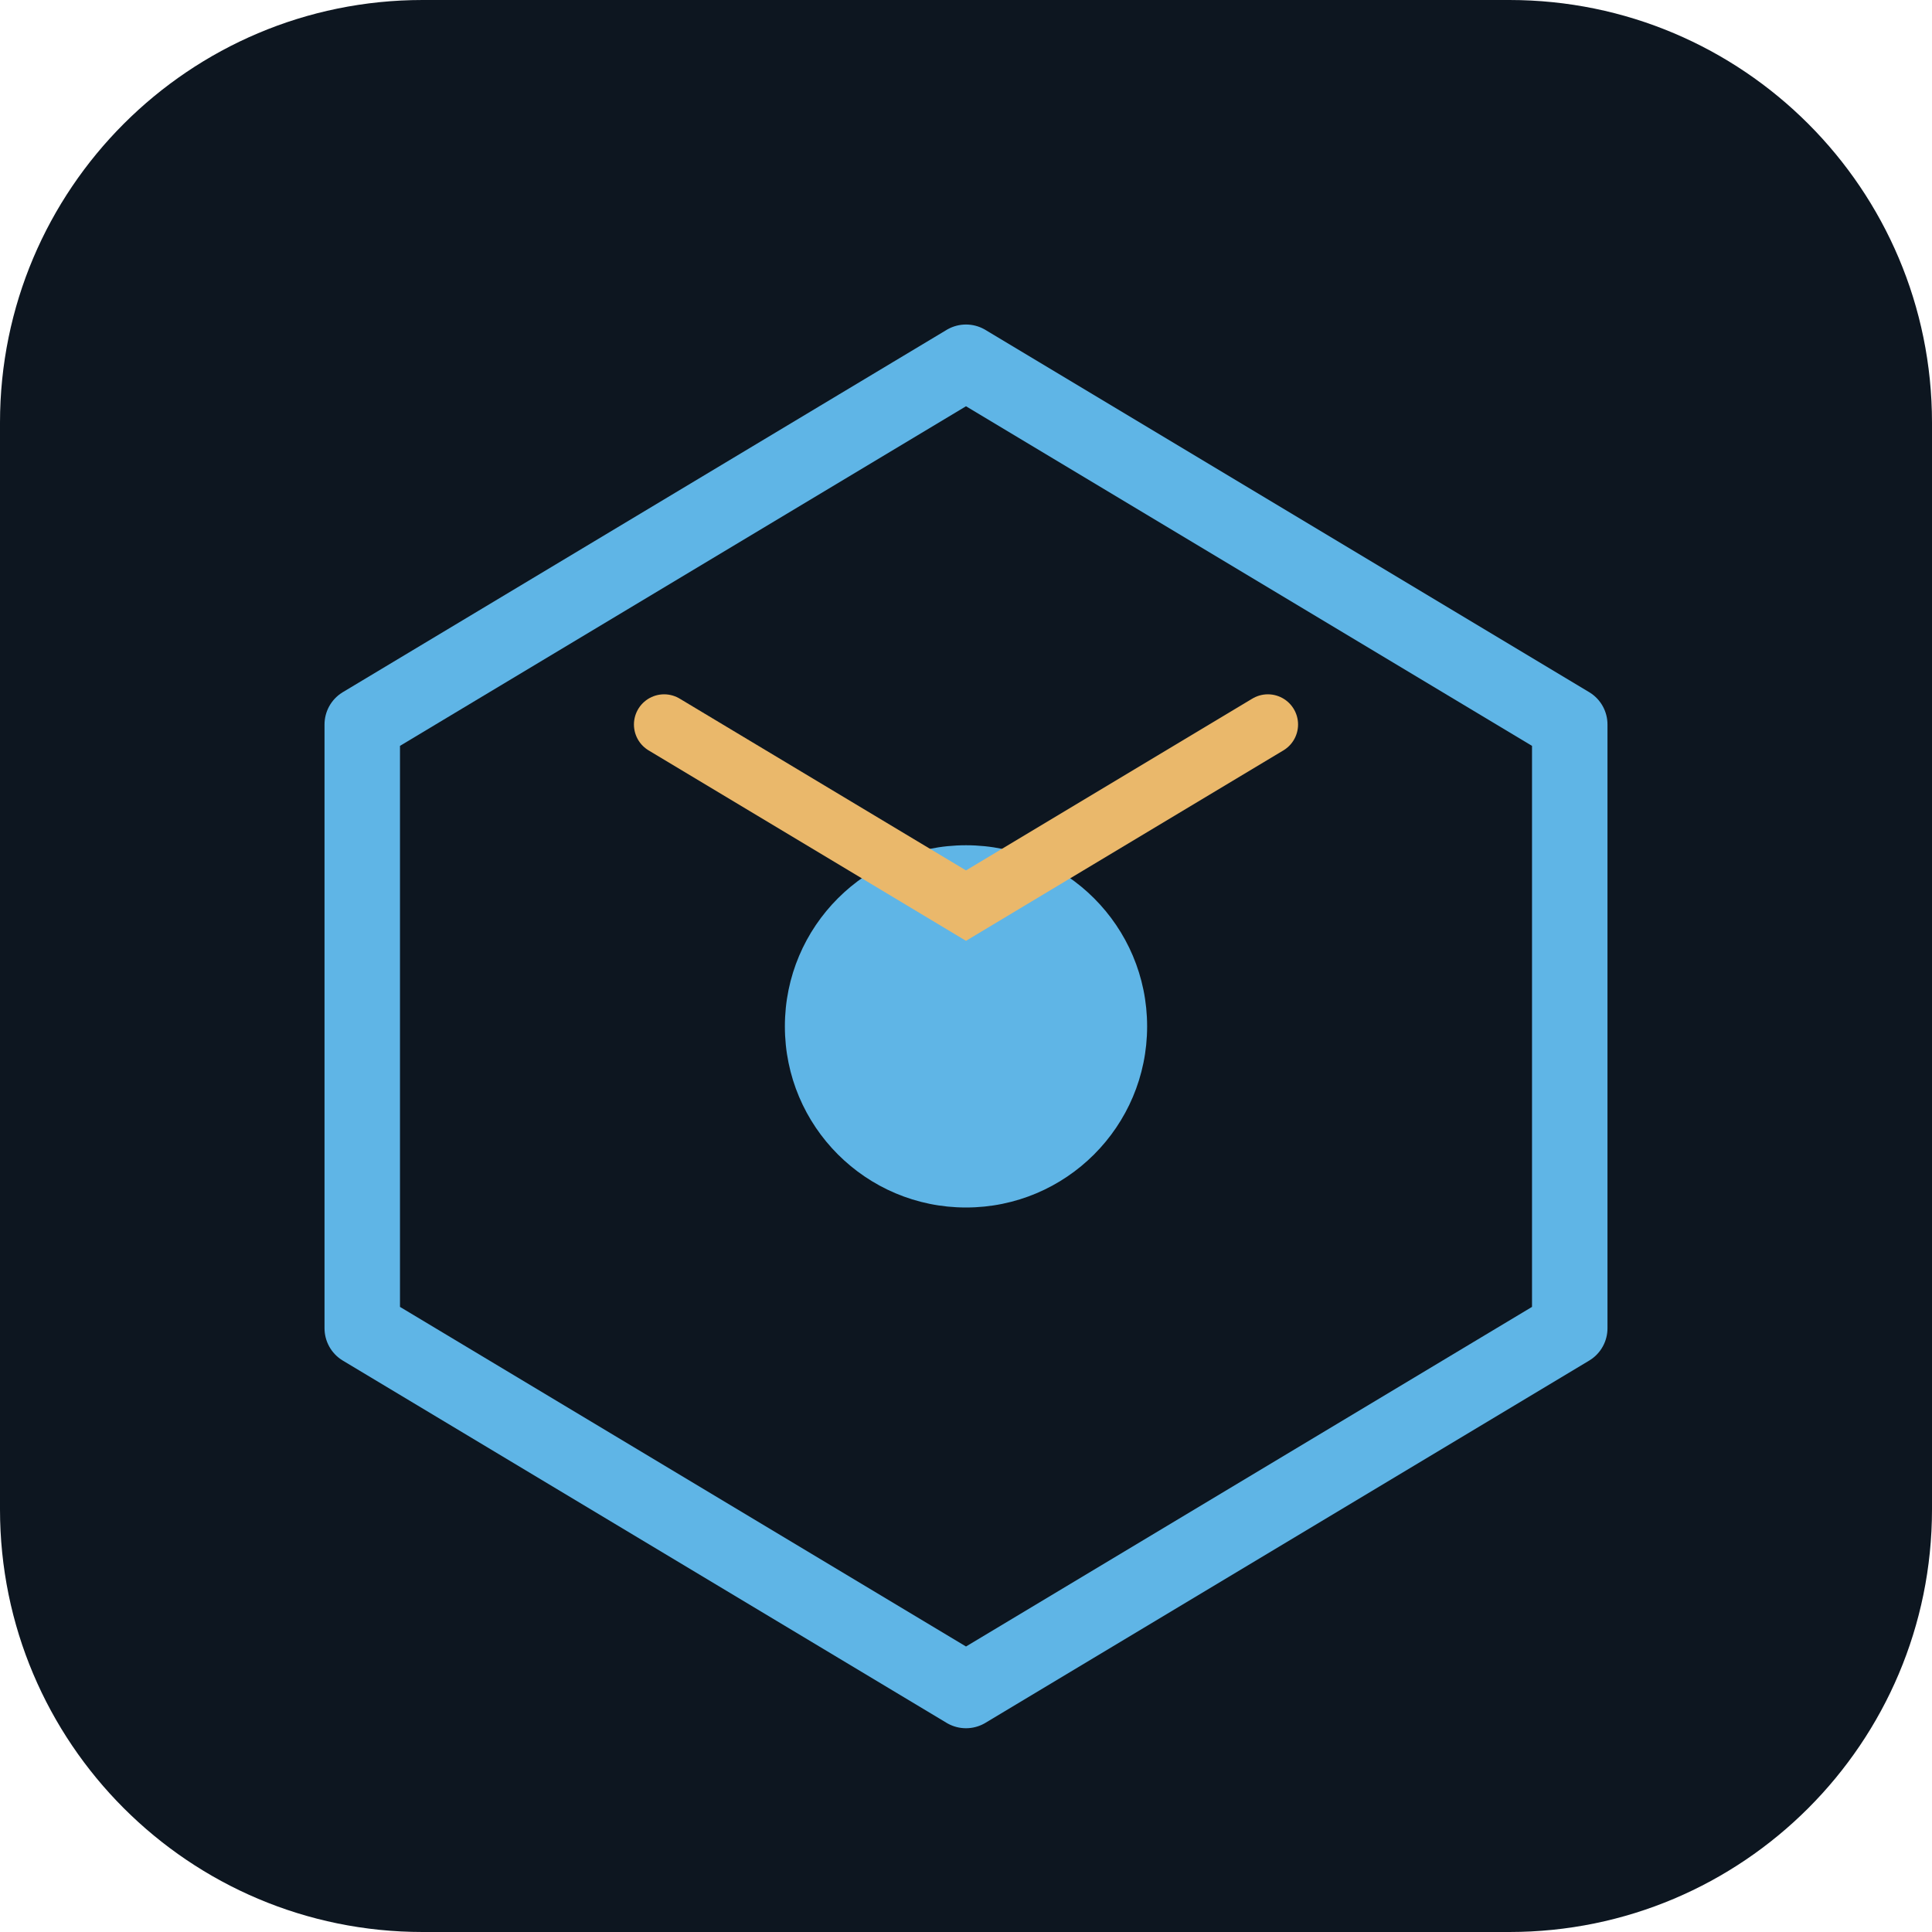
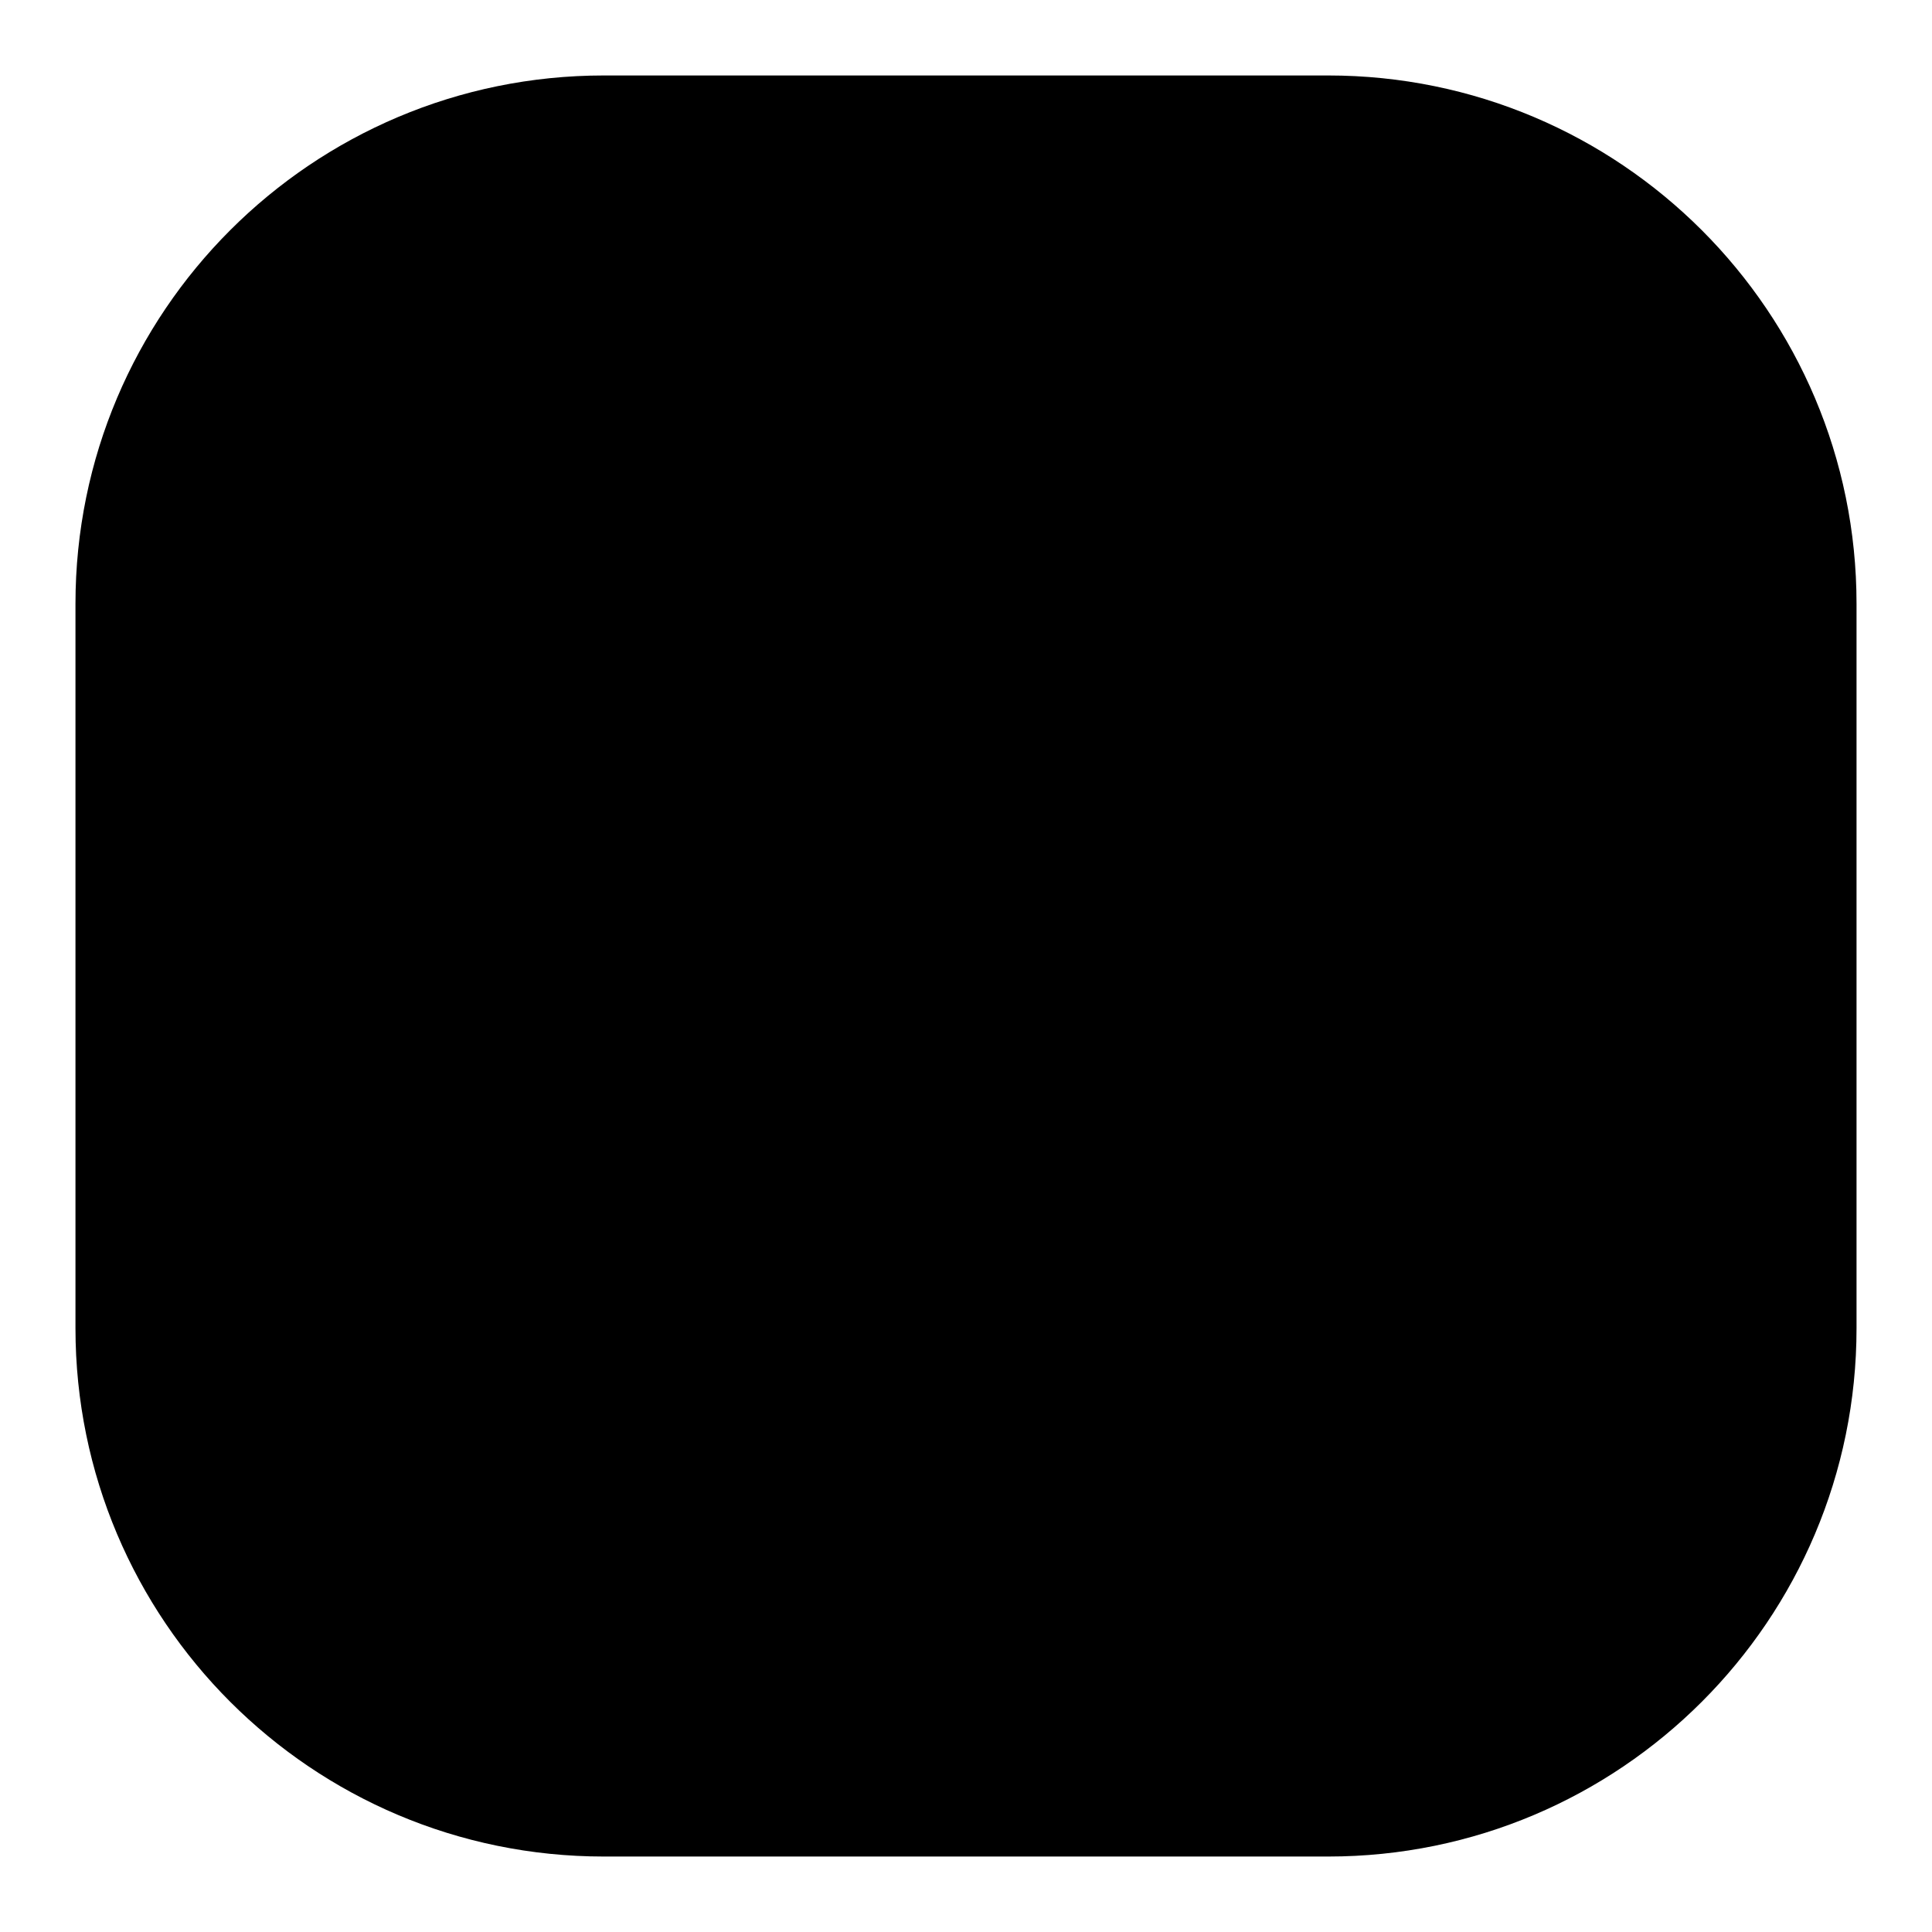
- <svg xmlns="http://www.w3.org/2000/svg" viewBox="0 0 64 64" fill="none">
-   <rect width="64" height="64" rx="14" fill="#0d1620" />
-   <path d="M32 12 L52 24 L52 44 L32 56 L12 44 L12 24 Z" fill="none" stroke="#5fb5e6" stroke-width="2.5" stroke-linejoin="round" />
-   <circle cx="32" cy="34" r="6" fill="#5fb5e6" />
-   <path d="M22 24 L32 30 L42 24" stroke="#eab86b" stroke-width="2" stroke-linecap="round" fill="none" />
+ <svg xmlns="http://www.w3.org/2000/svg" viewBox="0 0 32 32" width="32" height="32">
+   <defs>
+     <linearGradient id="g" x1="0" y1="0" x2="1" y2="1">
+       <stop offset="0" stop-color="oklch(0.74 0.12 222)" />
+       <stop offset="1" stop-color="oklch(0.80 0.115 78)" />
+     </linearGradient>
+   </defs>
+   <rect x="2" y="2" width="28" height="28" rx="8" fill="oklch(0.165 0.018 235)" stroke="url(#g)" stroke-width="1.5" />
+   <g fill="none" stroke="url(#g)" stroke-width="2.2" stroke-linecap="round">
+     <path d="M9 20.5a10 10 0 0 1 14 0" opacity="0.5" />
+     <path d="M12 17a6 6 0 0 1 8 0" opacity="0.8" />
+   </g>
+   <circle cx="16" cy="14.2" r="2.1" fill="url(#g)" />
</svg>
